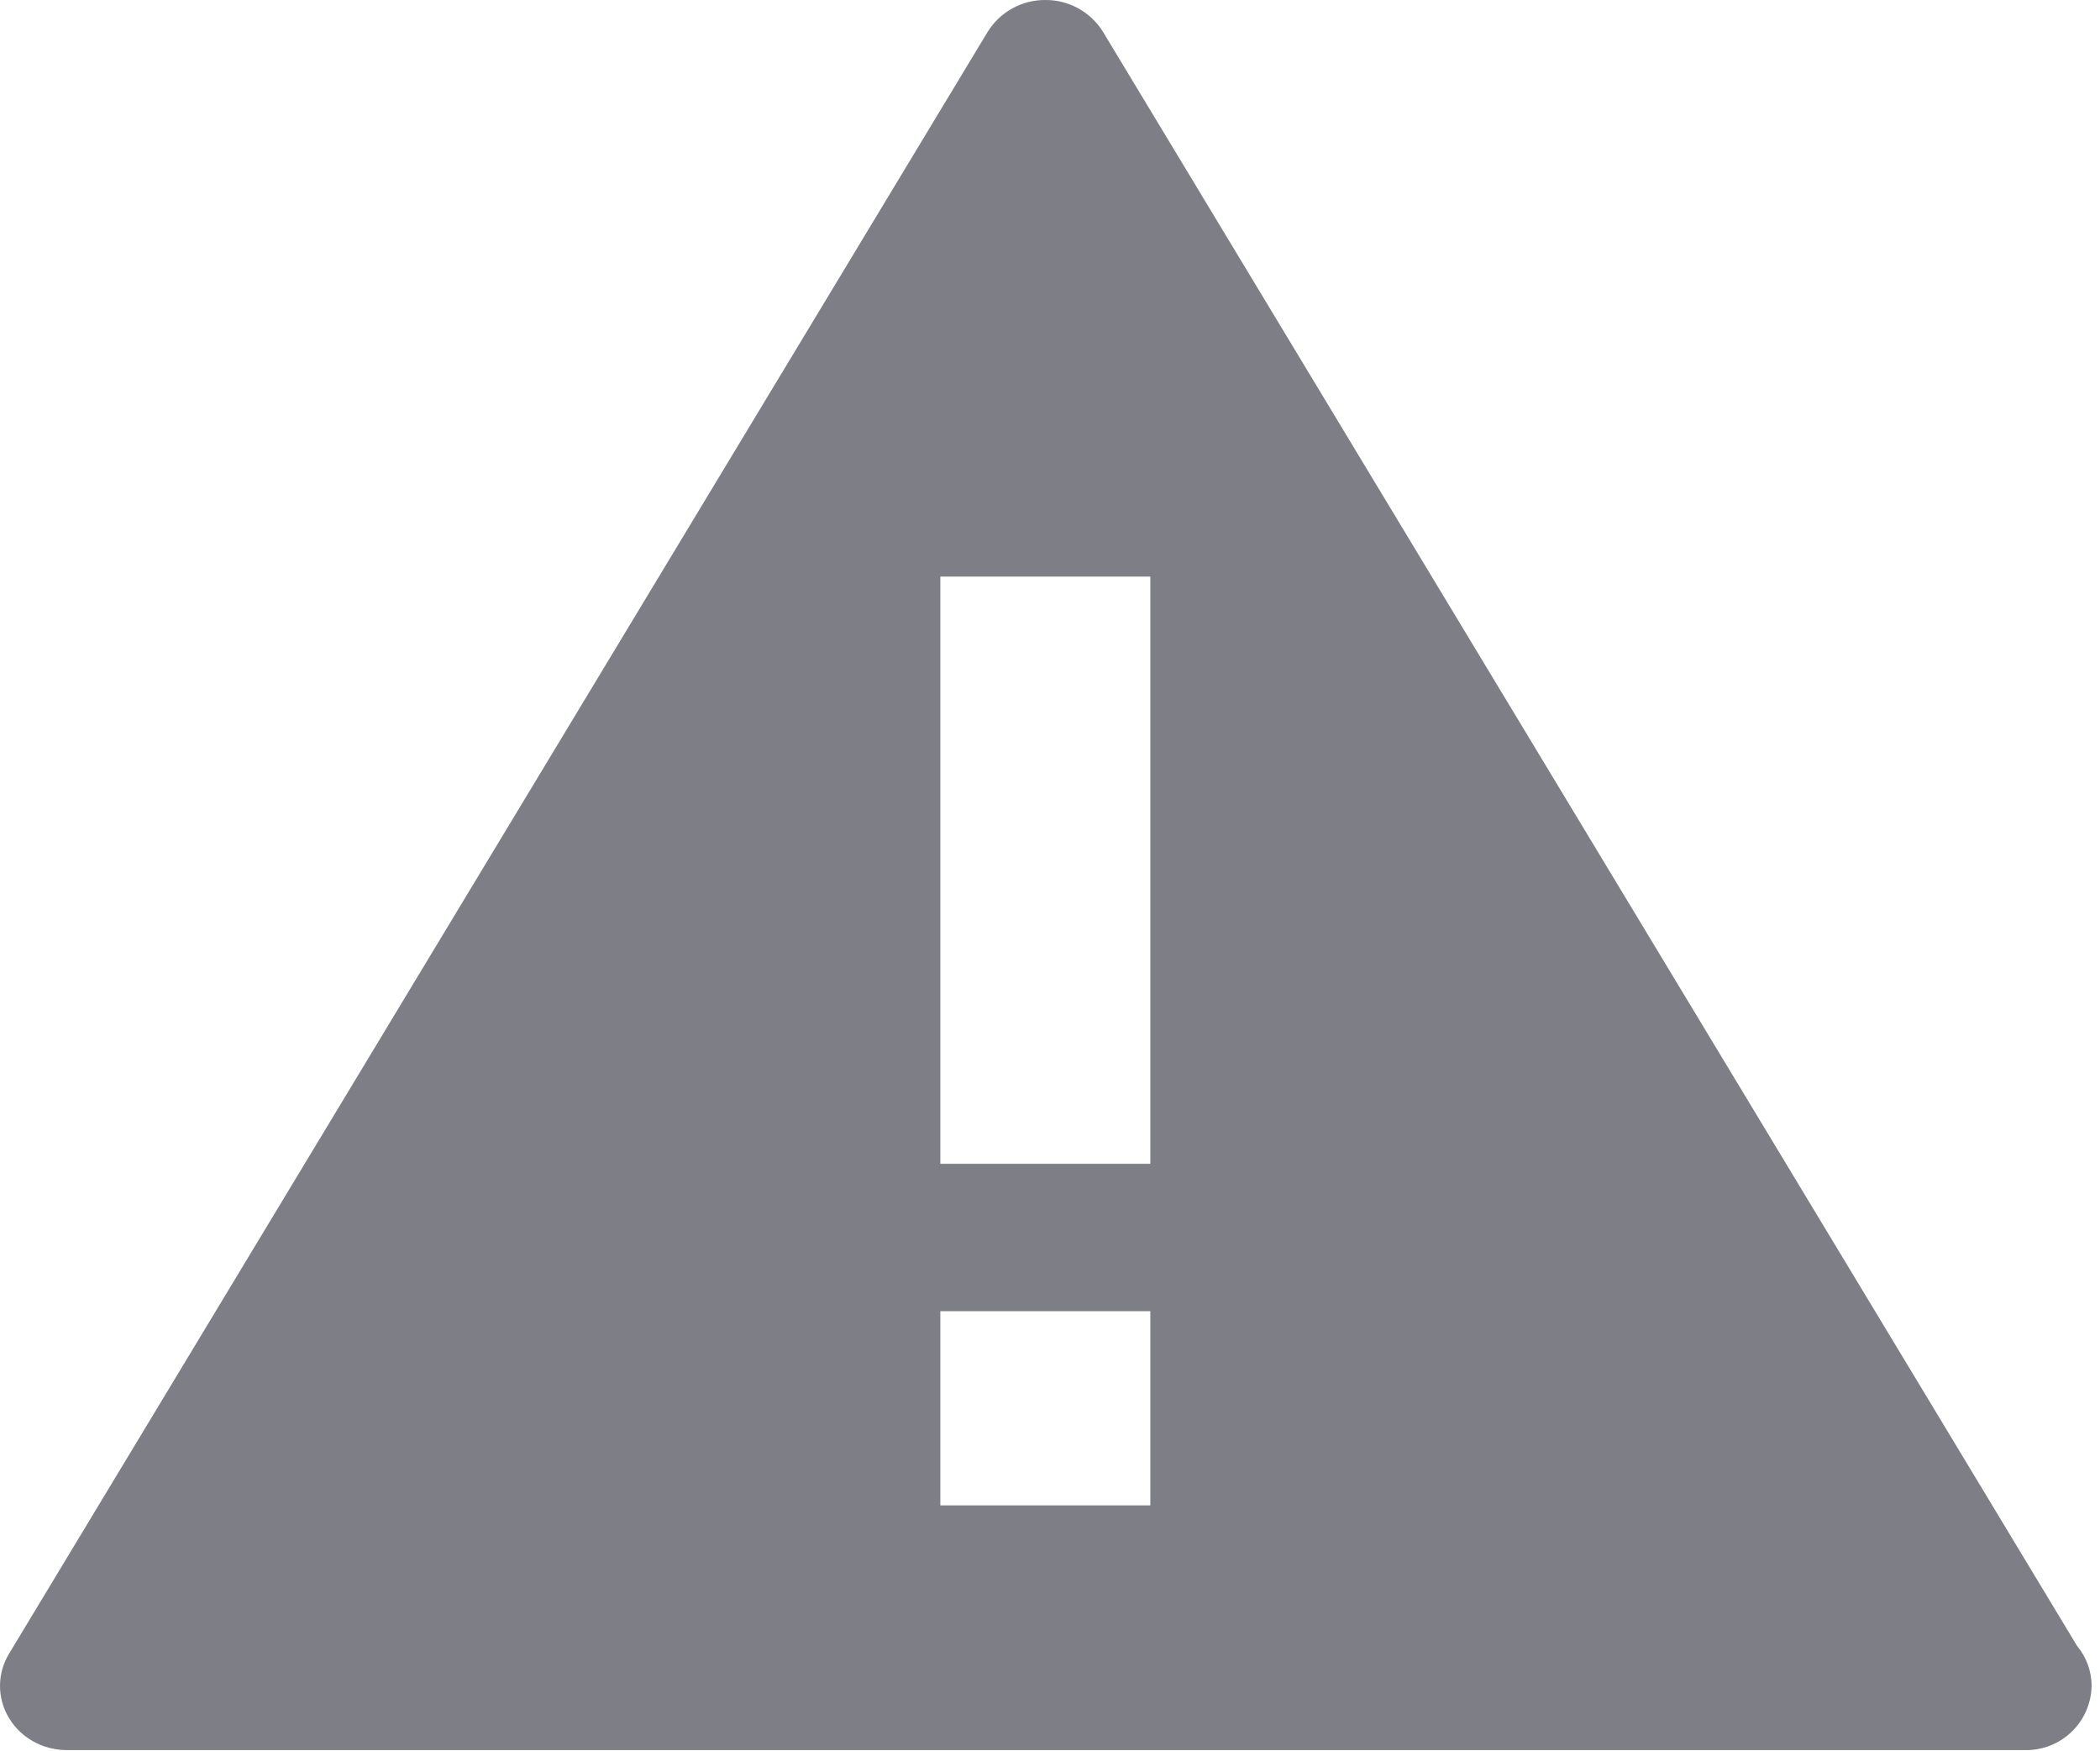
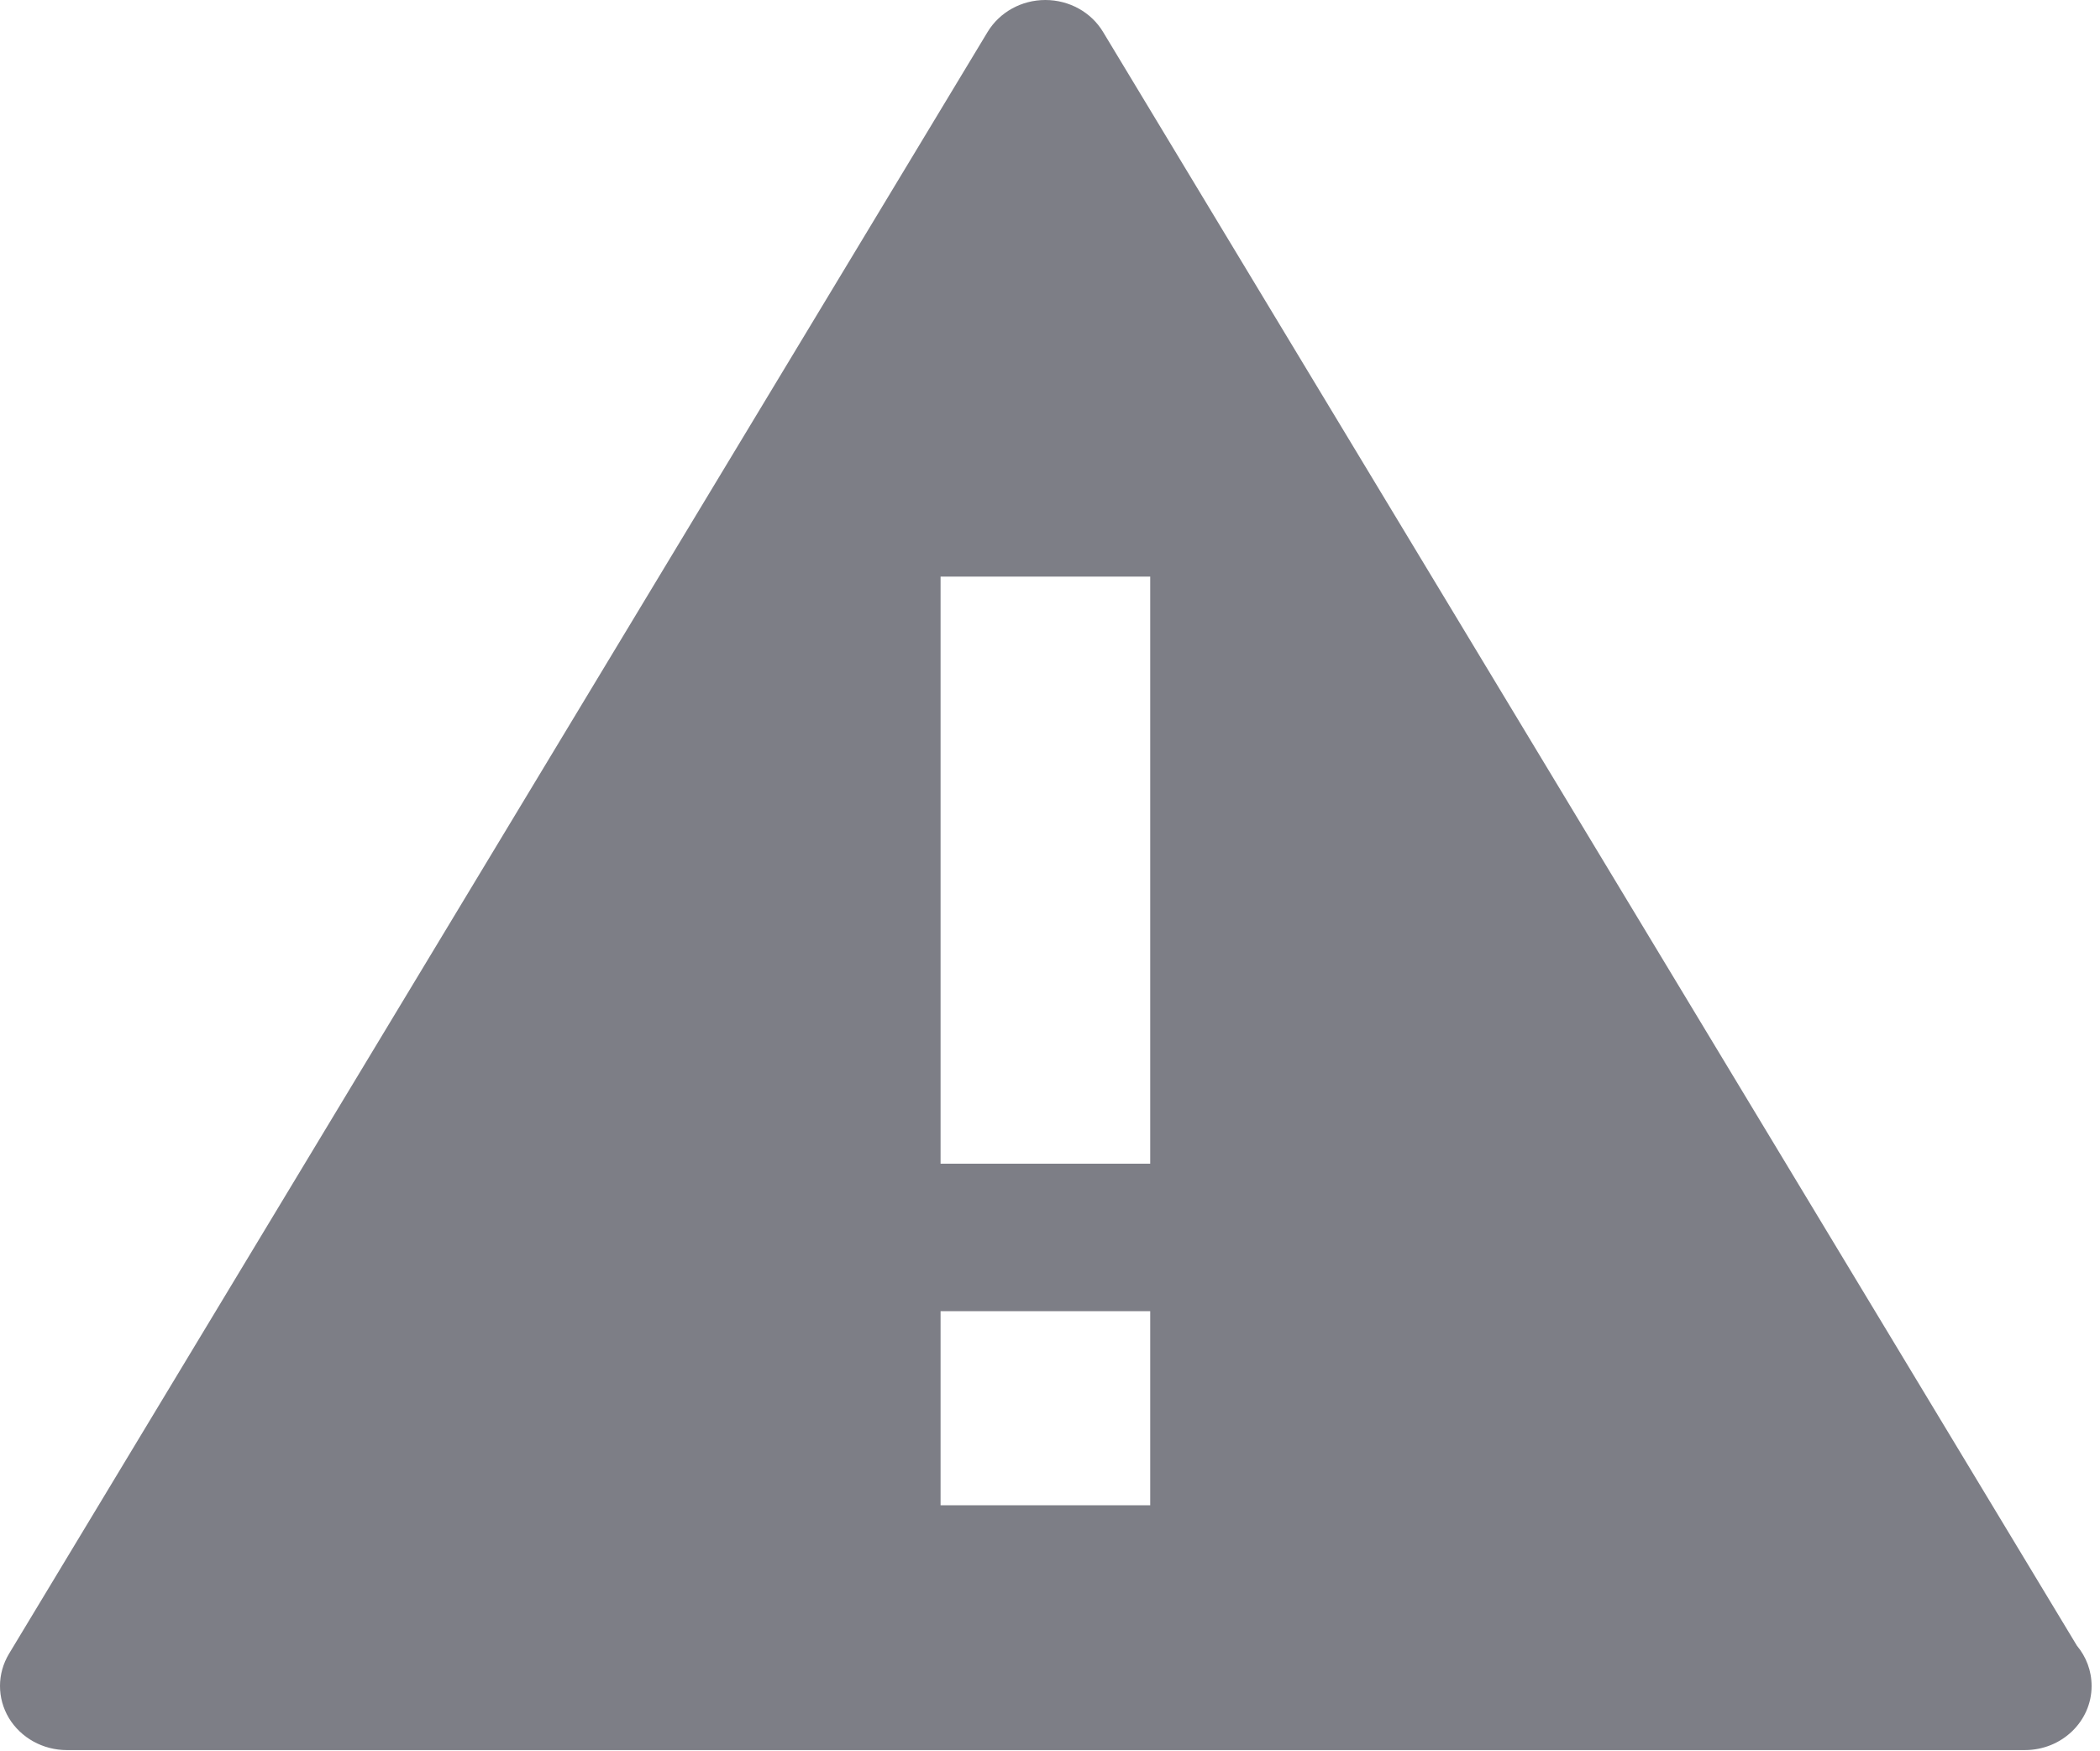
- <svg xmlns="http://www.w3.org/2000/svg" width="18" height="15" viewBox="0 0 18 15">
-   <path d="M17.802 14.102L9.455.274A.577.577 0 0 0 8.96 0a.577.577 0 0 0-.495.274L.077 14.172a.53.53 0 0 0 0 .55c.102.17.29.275.496.275h16.783a.56.56 0 0 0 .572-.55c0-.13-.047-.25-.126-.345zm-9.74-2.866H9.86V12.9H8.06v-1.664zm0-6.295H9.86v5.032H8.06v-5.03z" fill="#7D7E86" fill-rule="evenodd" />
+ <svg xmlns="http://www.w3.org/2000/svg" width="18px" height="15px" viewBox="0 0 18 15" version="1.1">
+   <defs />
+   <g id="Page-1" stroke="none" stroke-width="1" fill="none" fill-rule="evenodd">
+     <g id="Artboard-2" transform="translate(-26, -435)" fill="#7D7E86">
+       <path d="M43.802,449.102 L35.455,435.274 C35.353,435.104 35.164,435 34.96,435 C34.756,435 34.568,435.104 34.465,435.274 L26.077,449.172 C25.975,449.342 25.974,449.551 26.076,449.722 C26.179,449.892 26.368,449.997 26.573,449.997 L43.356,449.997 C43.672,449.997 43.928,449.751 43.928,449.448 C43.928,449.316 43.881,449.197 43.802,449.102 L43.802,449.102 Z M34.062,446.236 L35.859,446.236 L35.859,447.899 L34.062,447.899 L34.062,446.236 Z M34.062,439.941 L35.859,439.941 L35.859,444.972 L34.062,444.972 L34.062,439.941 Z" id="internal-application-warning" />
+     </g>
+   </g>
</svg>
